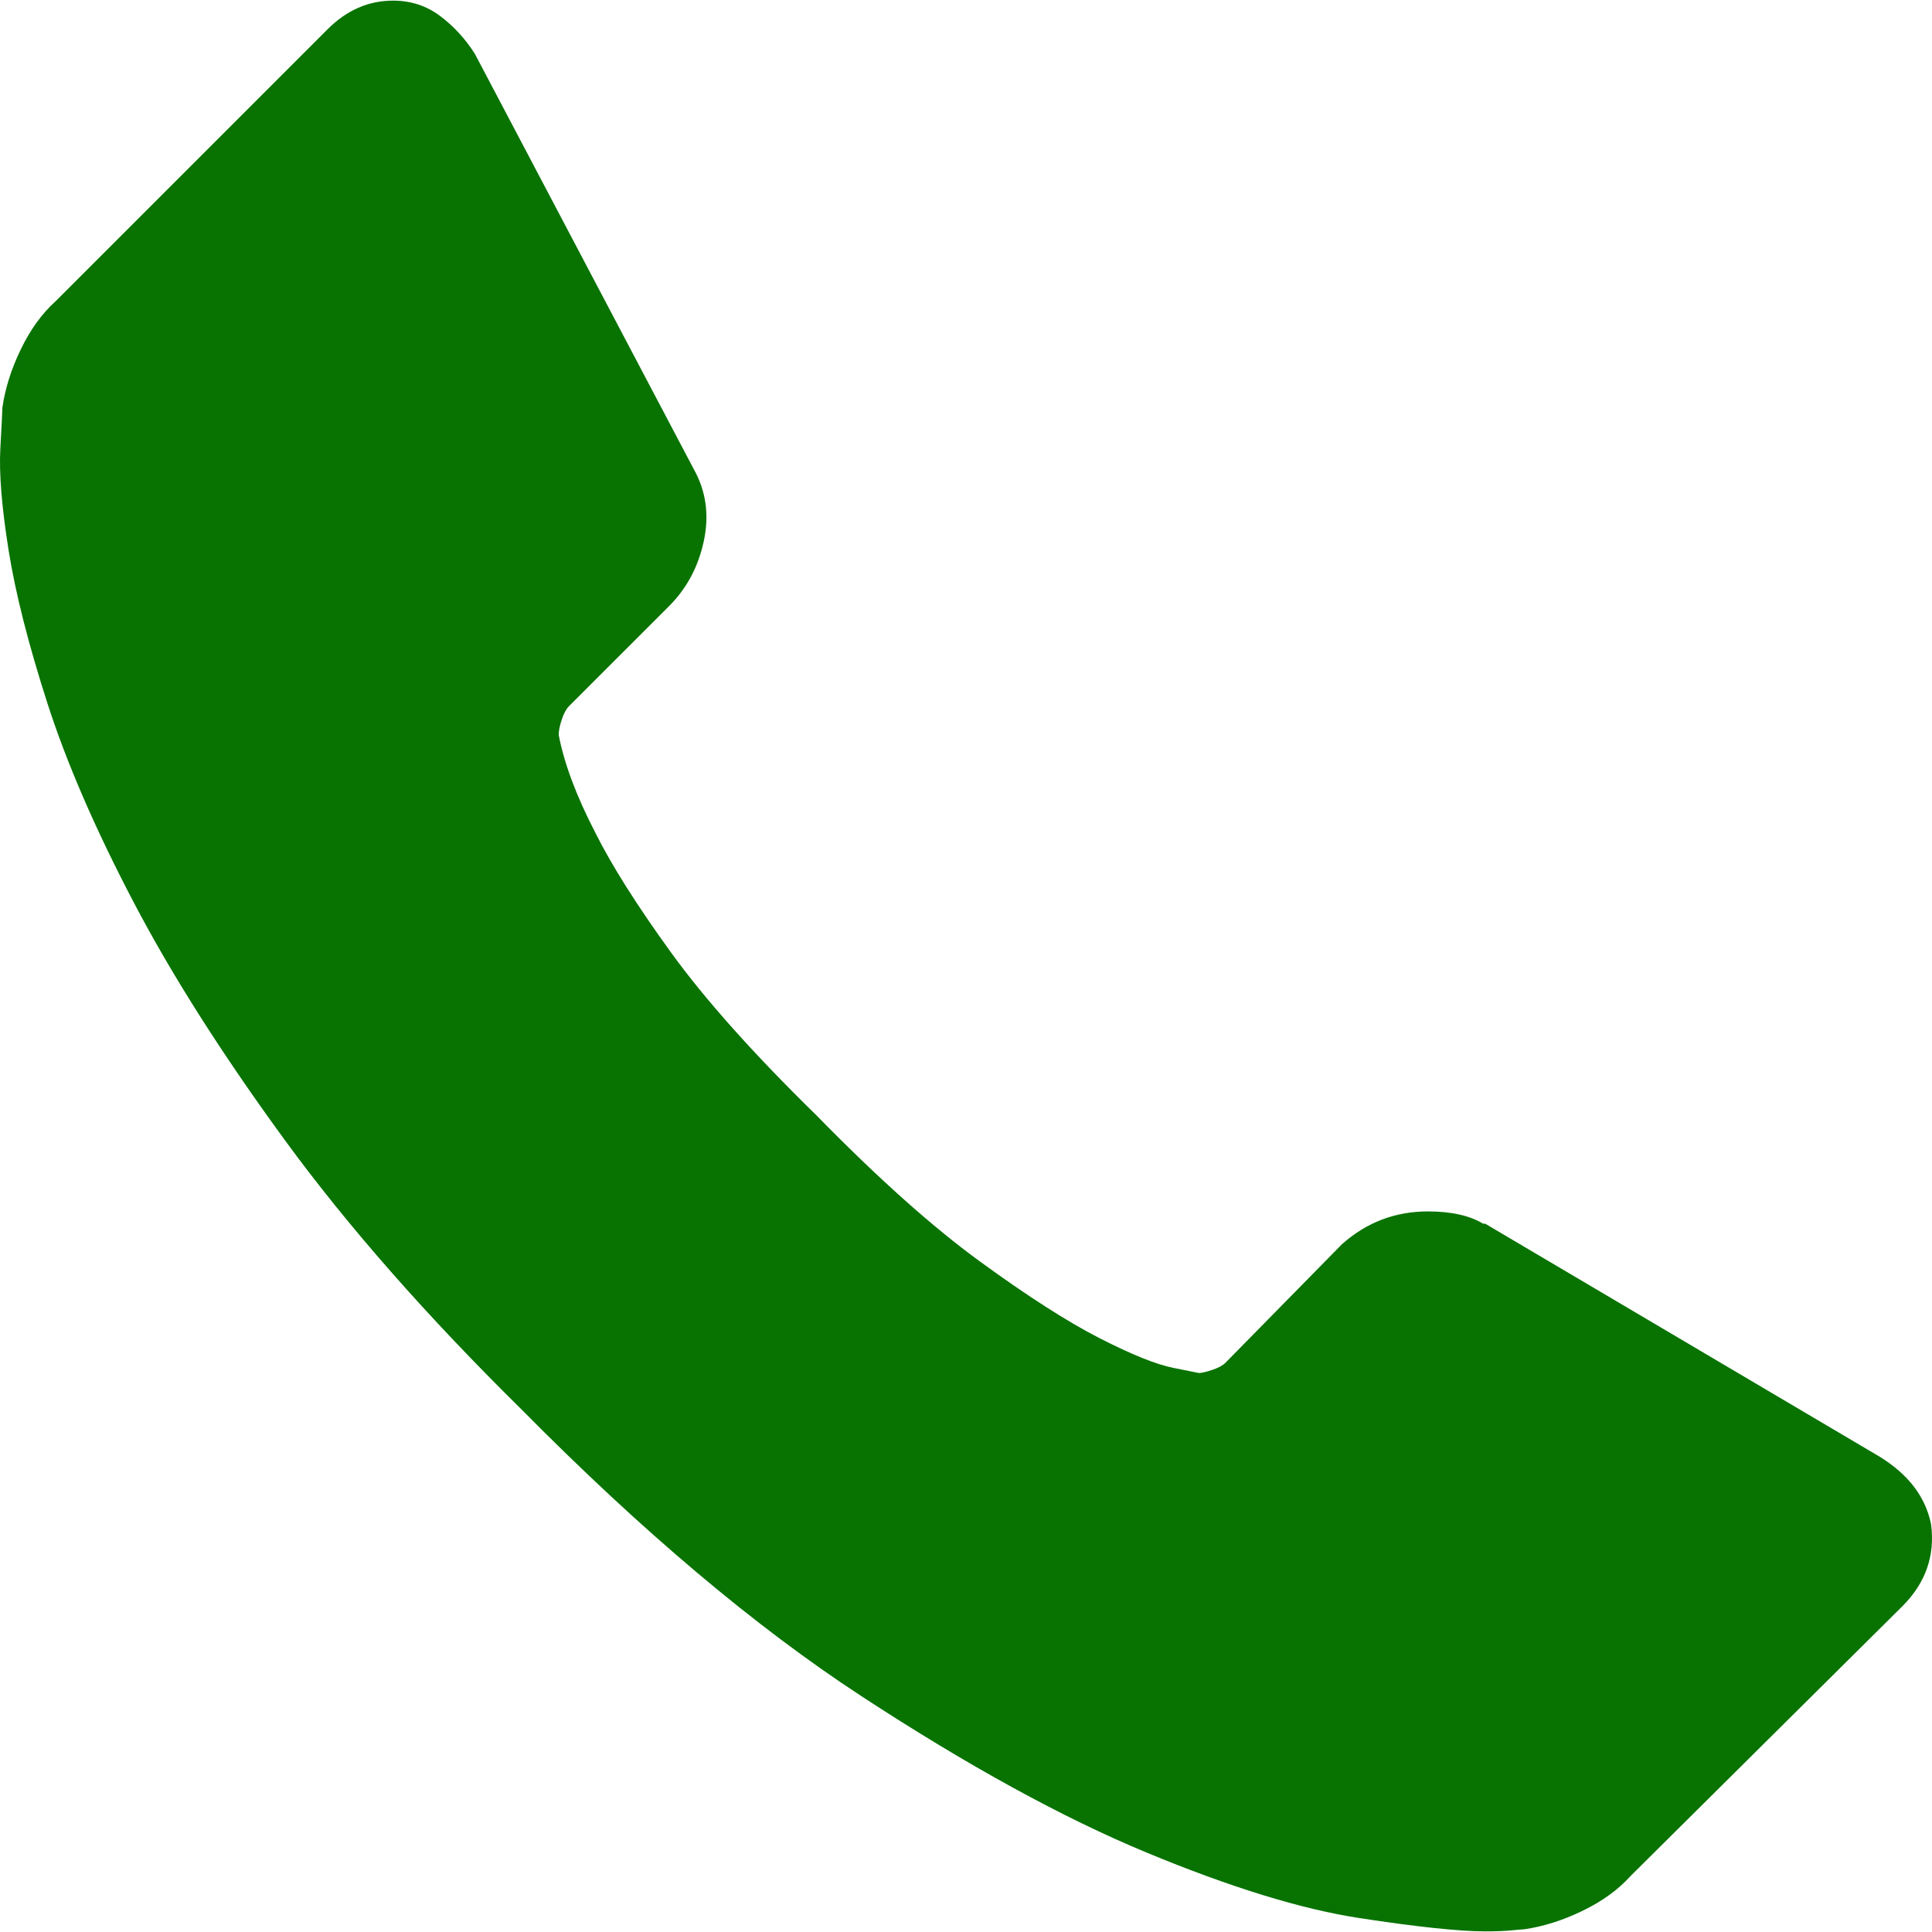
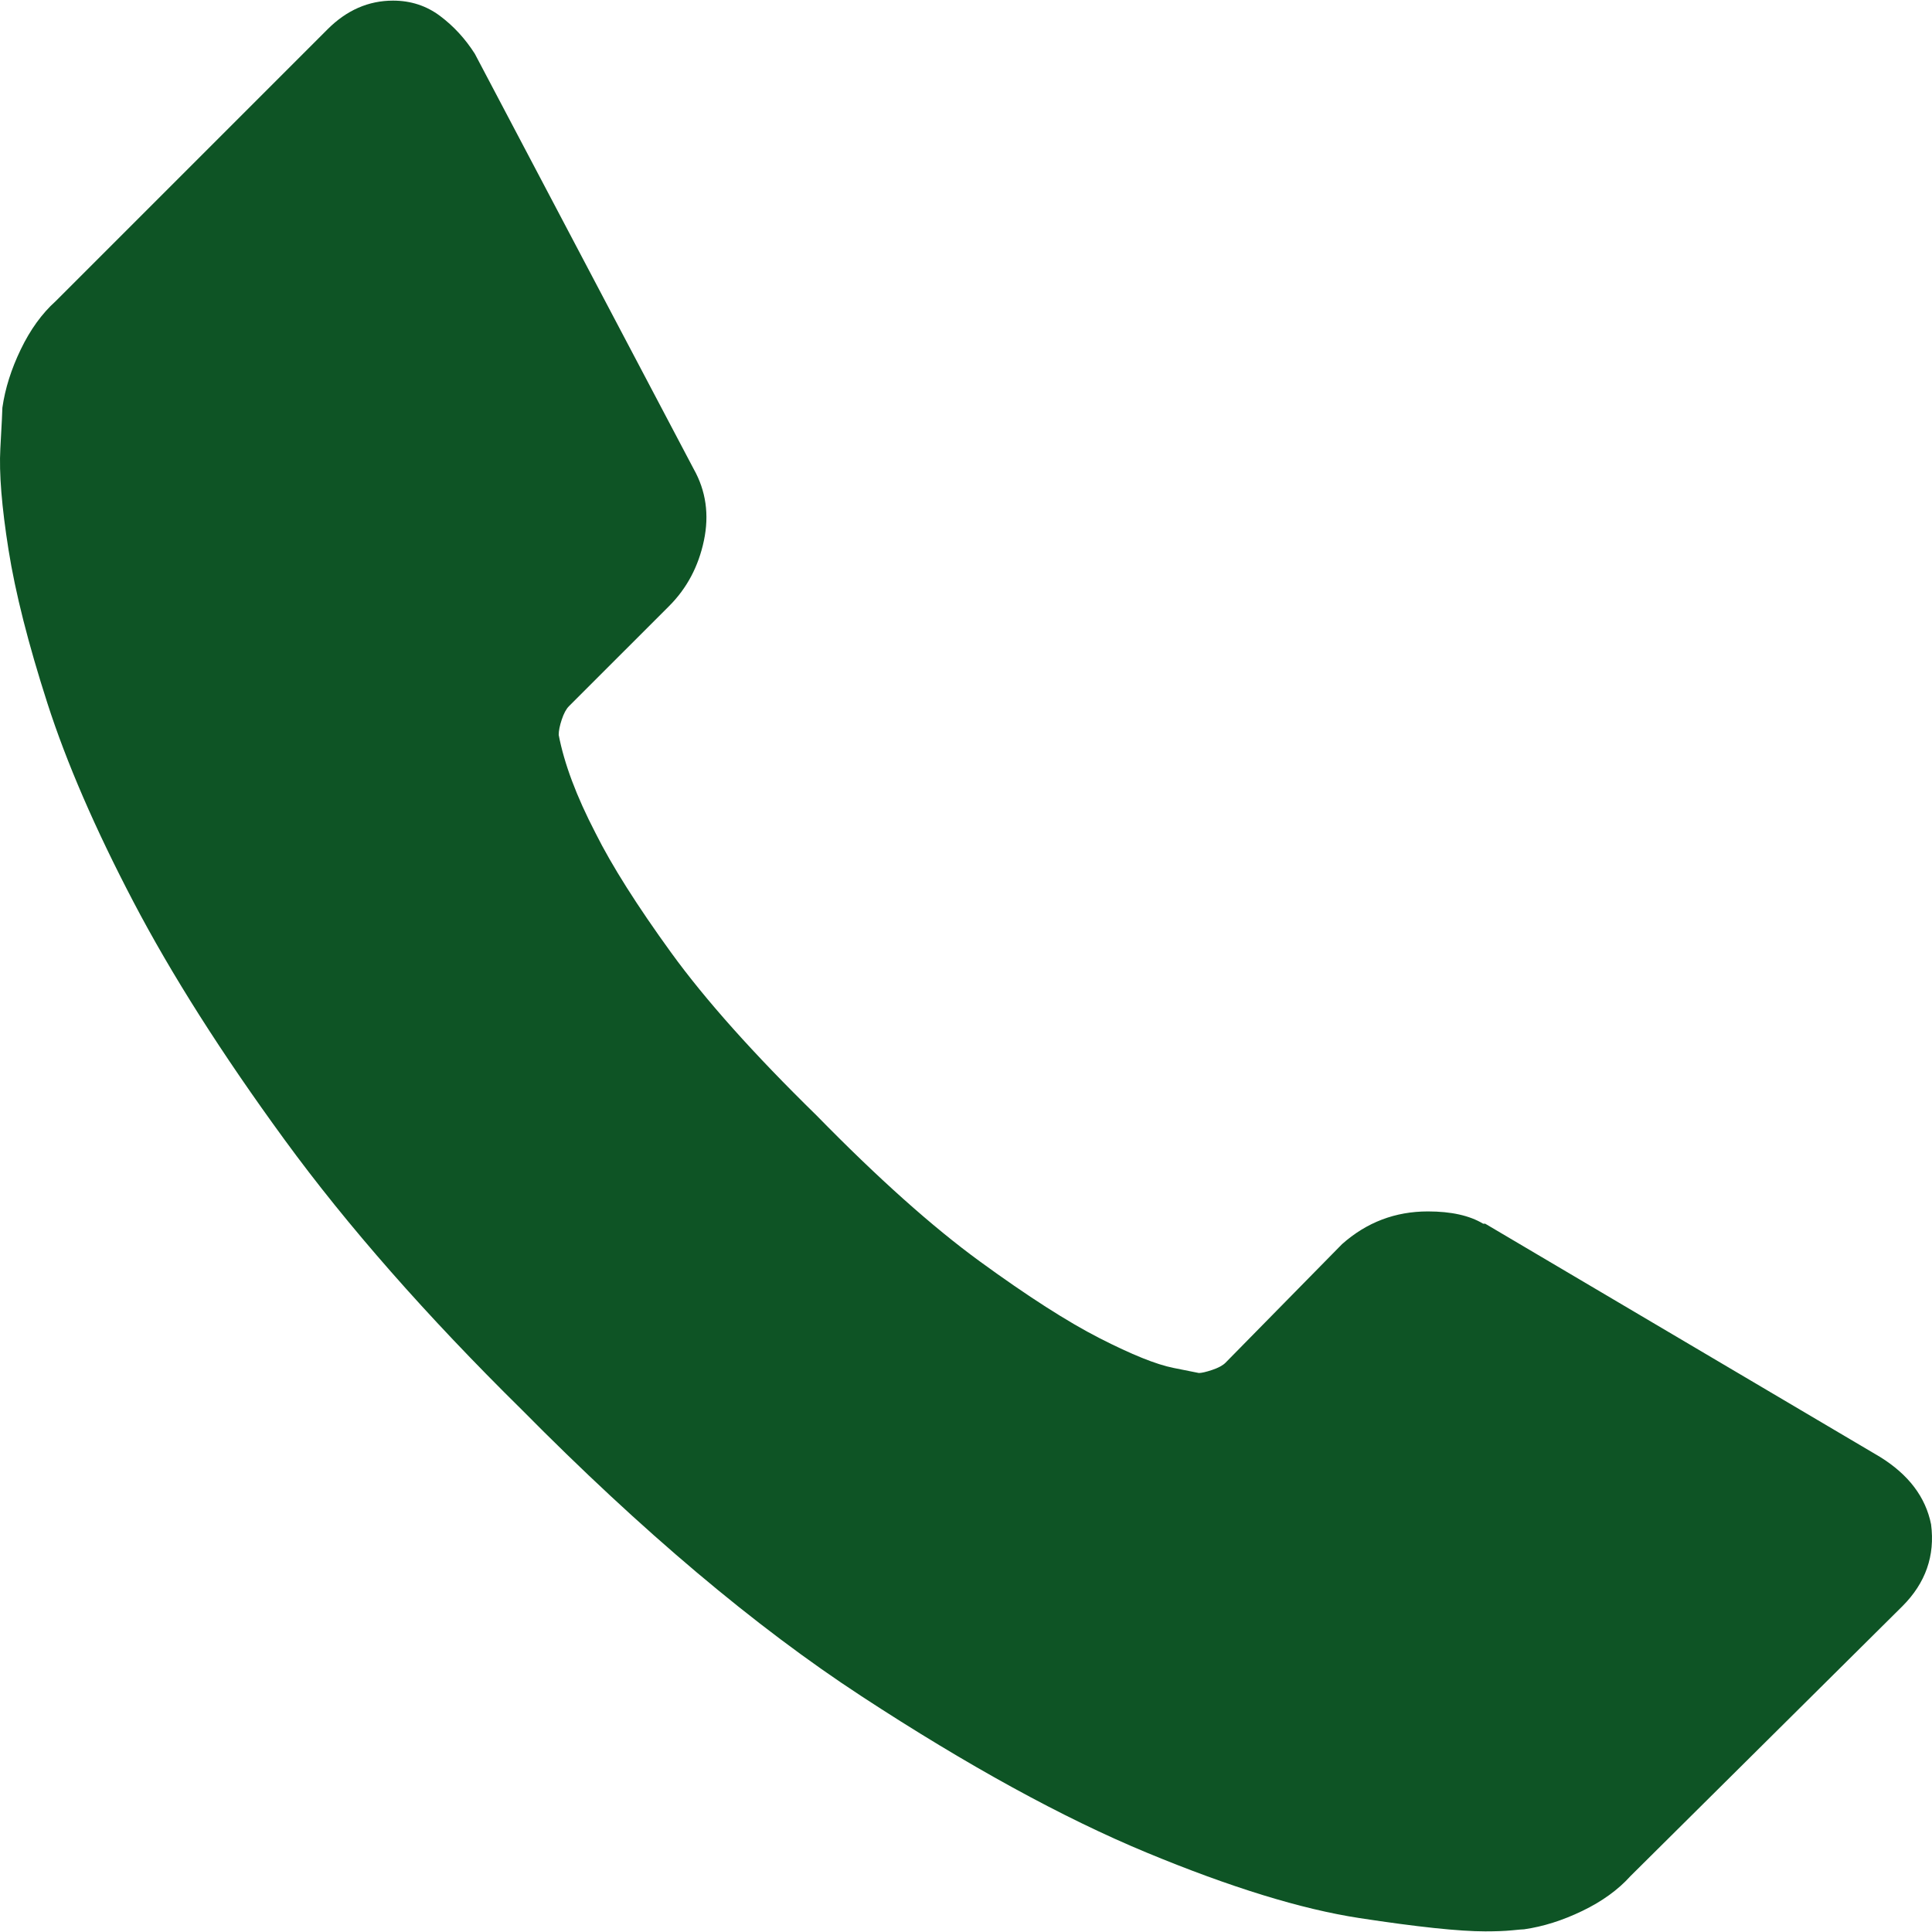
<svg xmlns="http://www.w3.org/2000/svg" version="1.1" id="Capa_1" x="0px" y="0px" viewBox="0 0 578.106 578.106" style="enable-background:new 0 0 578.106 578.106;" xml:space="preserve">
  <g>
    <g>
-       <path style="fill:#087301;" d="M577.83,456.128c1.225,9.385-1.635,17.545-8.568,24.48l-81.396,80.781    c-3.672,4.08-8.465,7.551-14.381,10.404c-5.916,2.857-11.729,4.693-17.439,5.508c-0.408,0-1.635,0.105-3.676,0.309    c-2.037,0.203-4.689,0.307-7.953,0.307c-7.754,0-20.301-1.326-37.641-3.979s-38.555-9.182-63.645-19.584    c-25.096-10.404-53.553-26.012-85.376-46.818c-31.823-20.805-65.688-49.367-101.592-85.68    c-28.56-28.152-52.224-55.08-70.992-80.783c-18.768-25.705-33.864-49.471-45.288-71.299    c-11.425-21.828-19.993-41.616-25.705-59.364S4.59,177.362,2.55,164.51s-2.856-22.95-2.448-30.294    c0.408-7.344,0.612-11.424,0.612-12.24c0.816-5.712,2.652-11.526,5.508-17.442s6.324-10.71,10.404-14.382L98.022,8.756    c5.712-5.712,12.24-8.568,19.584-8.568c5.304,0,9.996,1.53,14.076,4.59s7.548,6.834,10.404,11.322l65.484,124.236    c3.672,6.528,4.692,13.668,3.06,21.42c-1.632,7.752-5.1,14.28-10.404,19.584l-29.988,29.988c-0.816,0.816-1.53,2.142-2.142,3.978    s-0.918,3.366-0.918,4.59c1.632,8.568,5.304,18.36,11.016,29.376c4.896,9.792,12.444,21.726,22.644,35.802    s24.684,30.293,43.452,48.653c18.36,18.77,34.68,33.354,48.96,43.76c14.277,10.4,26.215,18.053,35.803,22.949    c9.588,4.896,16.932,7.854,22.031,8.871l7.648,1.531c0.816,0,2.145-0.307,3.979-0.918c1.836-0.613,3.162-1.326,3.979-2.143    l34.883-35.496c7.348-6.527,15.912-9.791,25.705-9.791c6.938,0,12.443,1.223,16.523,3.672h0.611l118.115,69.768    C571.098,441.238,576.197,447.968,577.83,456.128z" />
+       <path style="fill:#0E5425;" d="M577.83,456.128c1.225,9.385-1.635,17.545-8.568,24.48l-81.396,80.781    c-3.672,4.08-8.465,7.551-14.381,10.404c-5.916,2.857-11.729,4.693-17.439,5.508c-0.408,0-1.635,0.105-3.676,0.309    c-2.037,0.203-4.689,0.307-7.953,0.307c-7.754,0-20.301-1.326-37.641-3.979s-38.555-9.182-63.645-19.584    c-25.096-10.404-53.553-26.012-85.376-46.818c-31.823-20.805-65.688-49.367-101.592-85.68    c-28.56-28.152-52.224-55.08-70.992-80.783c-18.768-25.705-33.864-49.471-45.288-71.299    c-11.425-21.828-19.993-41.616-25.705-59.364S4.59,177.362,2.55,164.51s-2.856-22.95-2.448-30.294    c0.408-7.344,0.612-11.424,0.612-12.24c0.816-5.712,2.652-11.526,5.508-17.442s6.324-10.71,10.404-14.382L98.022,8.756    c5.712-5.712,12.24-8.568,19.584-8.568c5.304,0,9.996,1.53,14.076,4.59s7.548,6.834,10.404,11.322l65.484,124.236    c3.672,6.528,4.692,13.668,3.06,21.42c-1.632,7.752-5.1,14.28-10.404,19.584l-29.988,29.988c-0.816,0.816-1.53,2.142-2.142,3.978    s-0.918,3.366-0.918,4.59c1.632,8.568,5.304,18.36,11.016,29.376c4.896,9.792,12.444,21.726,22.644,35.802    s24.684,30.293,43.452,48.653c18.36,18.77,34.68,33.354,48.96,43.76c14.277,10.4,26.215,18.053,35.803,22.949    c9.588,4.896,16.932,7.854,22.031,8.871l7.648,1.531c0.816,0,2.145-0.307,3.979-0.918c1.836-0.613,3.162-1.326,3.979-2.143    l34.883-35.496c7.348-6.527,15.912-9.791,25.705-9.791c6.938,0,12.443,1.223,16.523,3.672h0.611l118.115,69.768    C571.098,441.238,576.197,447.968,577.83,456.128z" />
    </g>
  </g>
  <g>
</g>
  <g>
</g>
  <g>
</g>
  <g>
</g>
  <g>
</g>
  <g>
</g>
  <g>
</g>
  <g>
</g>
  <g>
</g>
  <g>
</g>
  <g>
</g>
  <g>
</g>
  <g>
</g>
  <g>
</g>
  <g>
</g>
</svg>
